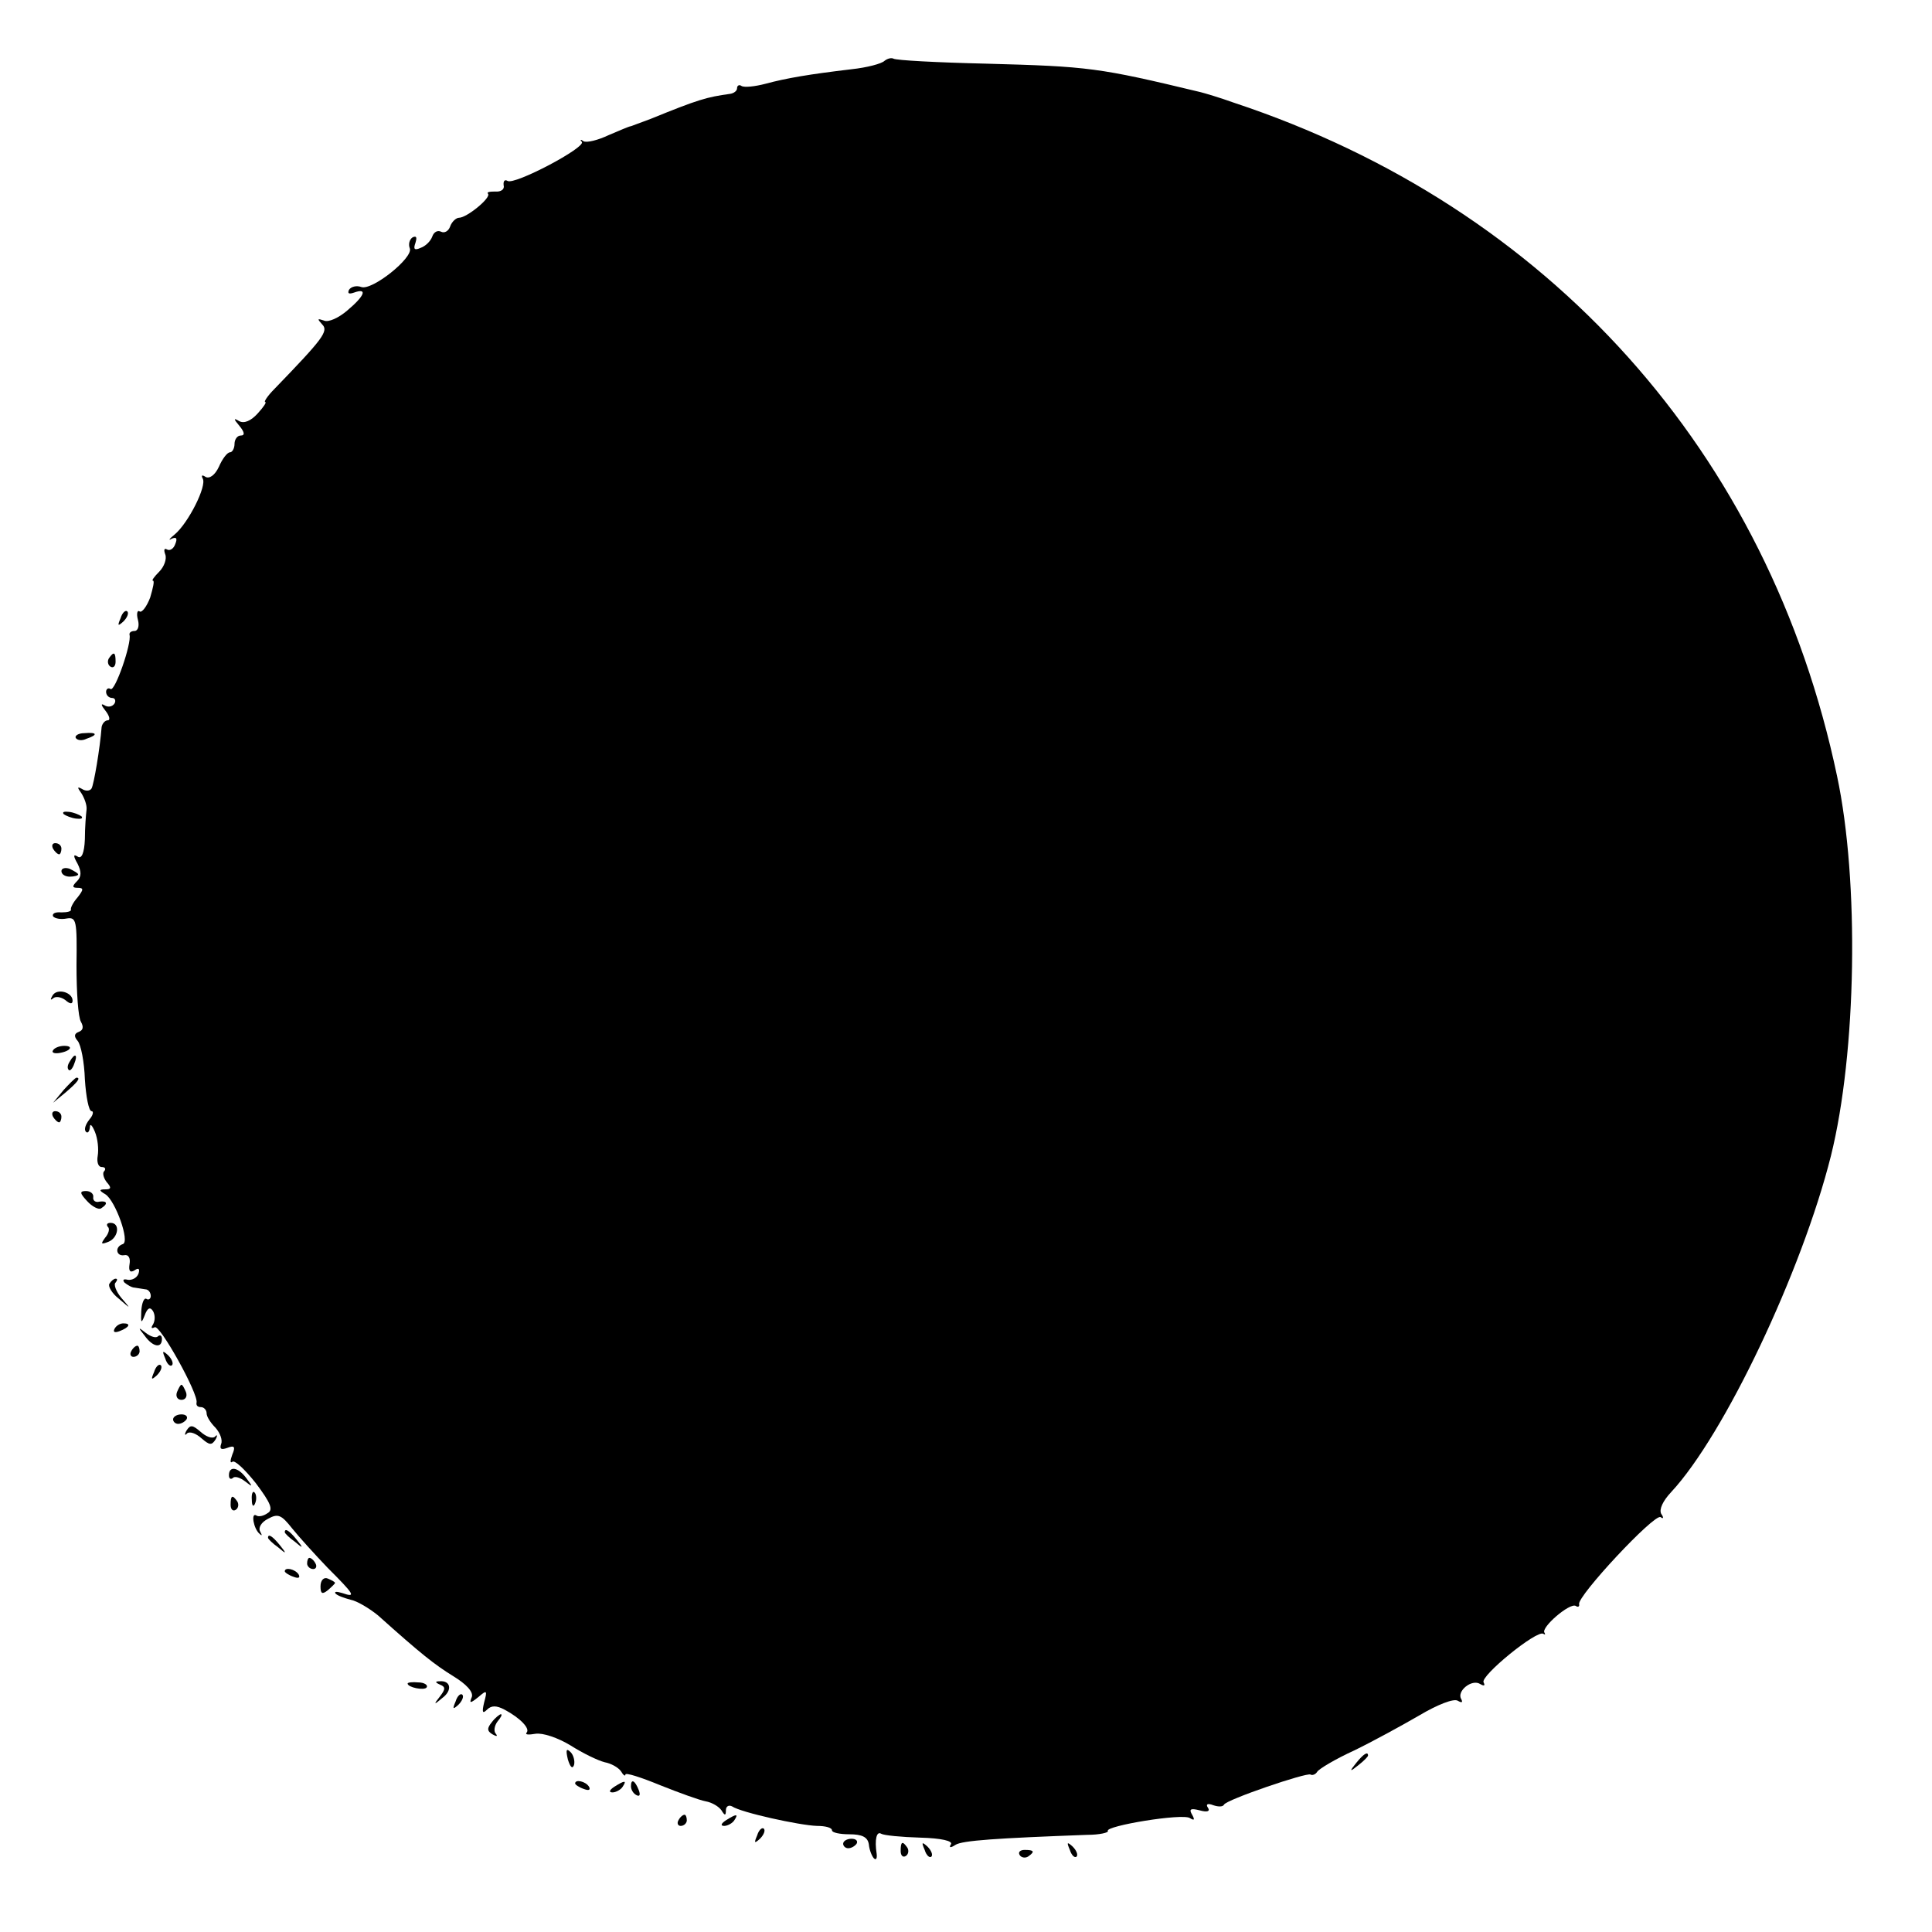
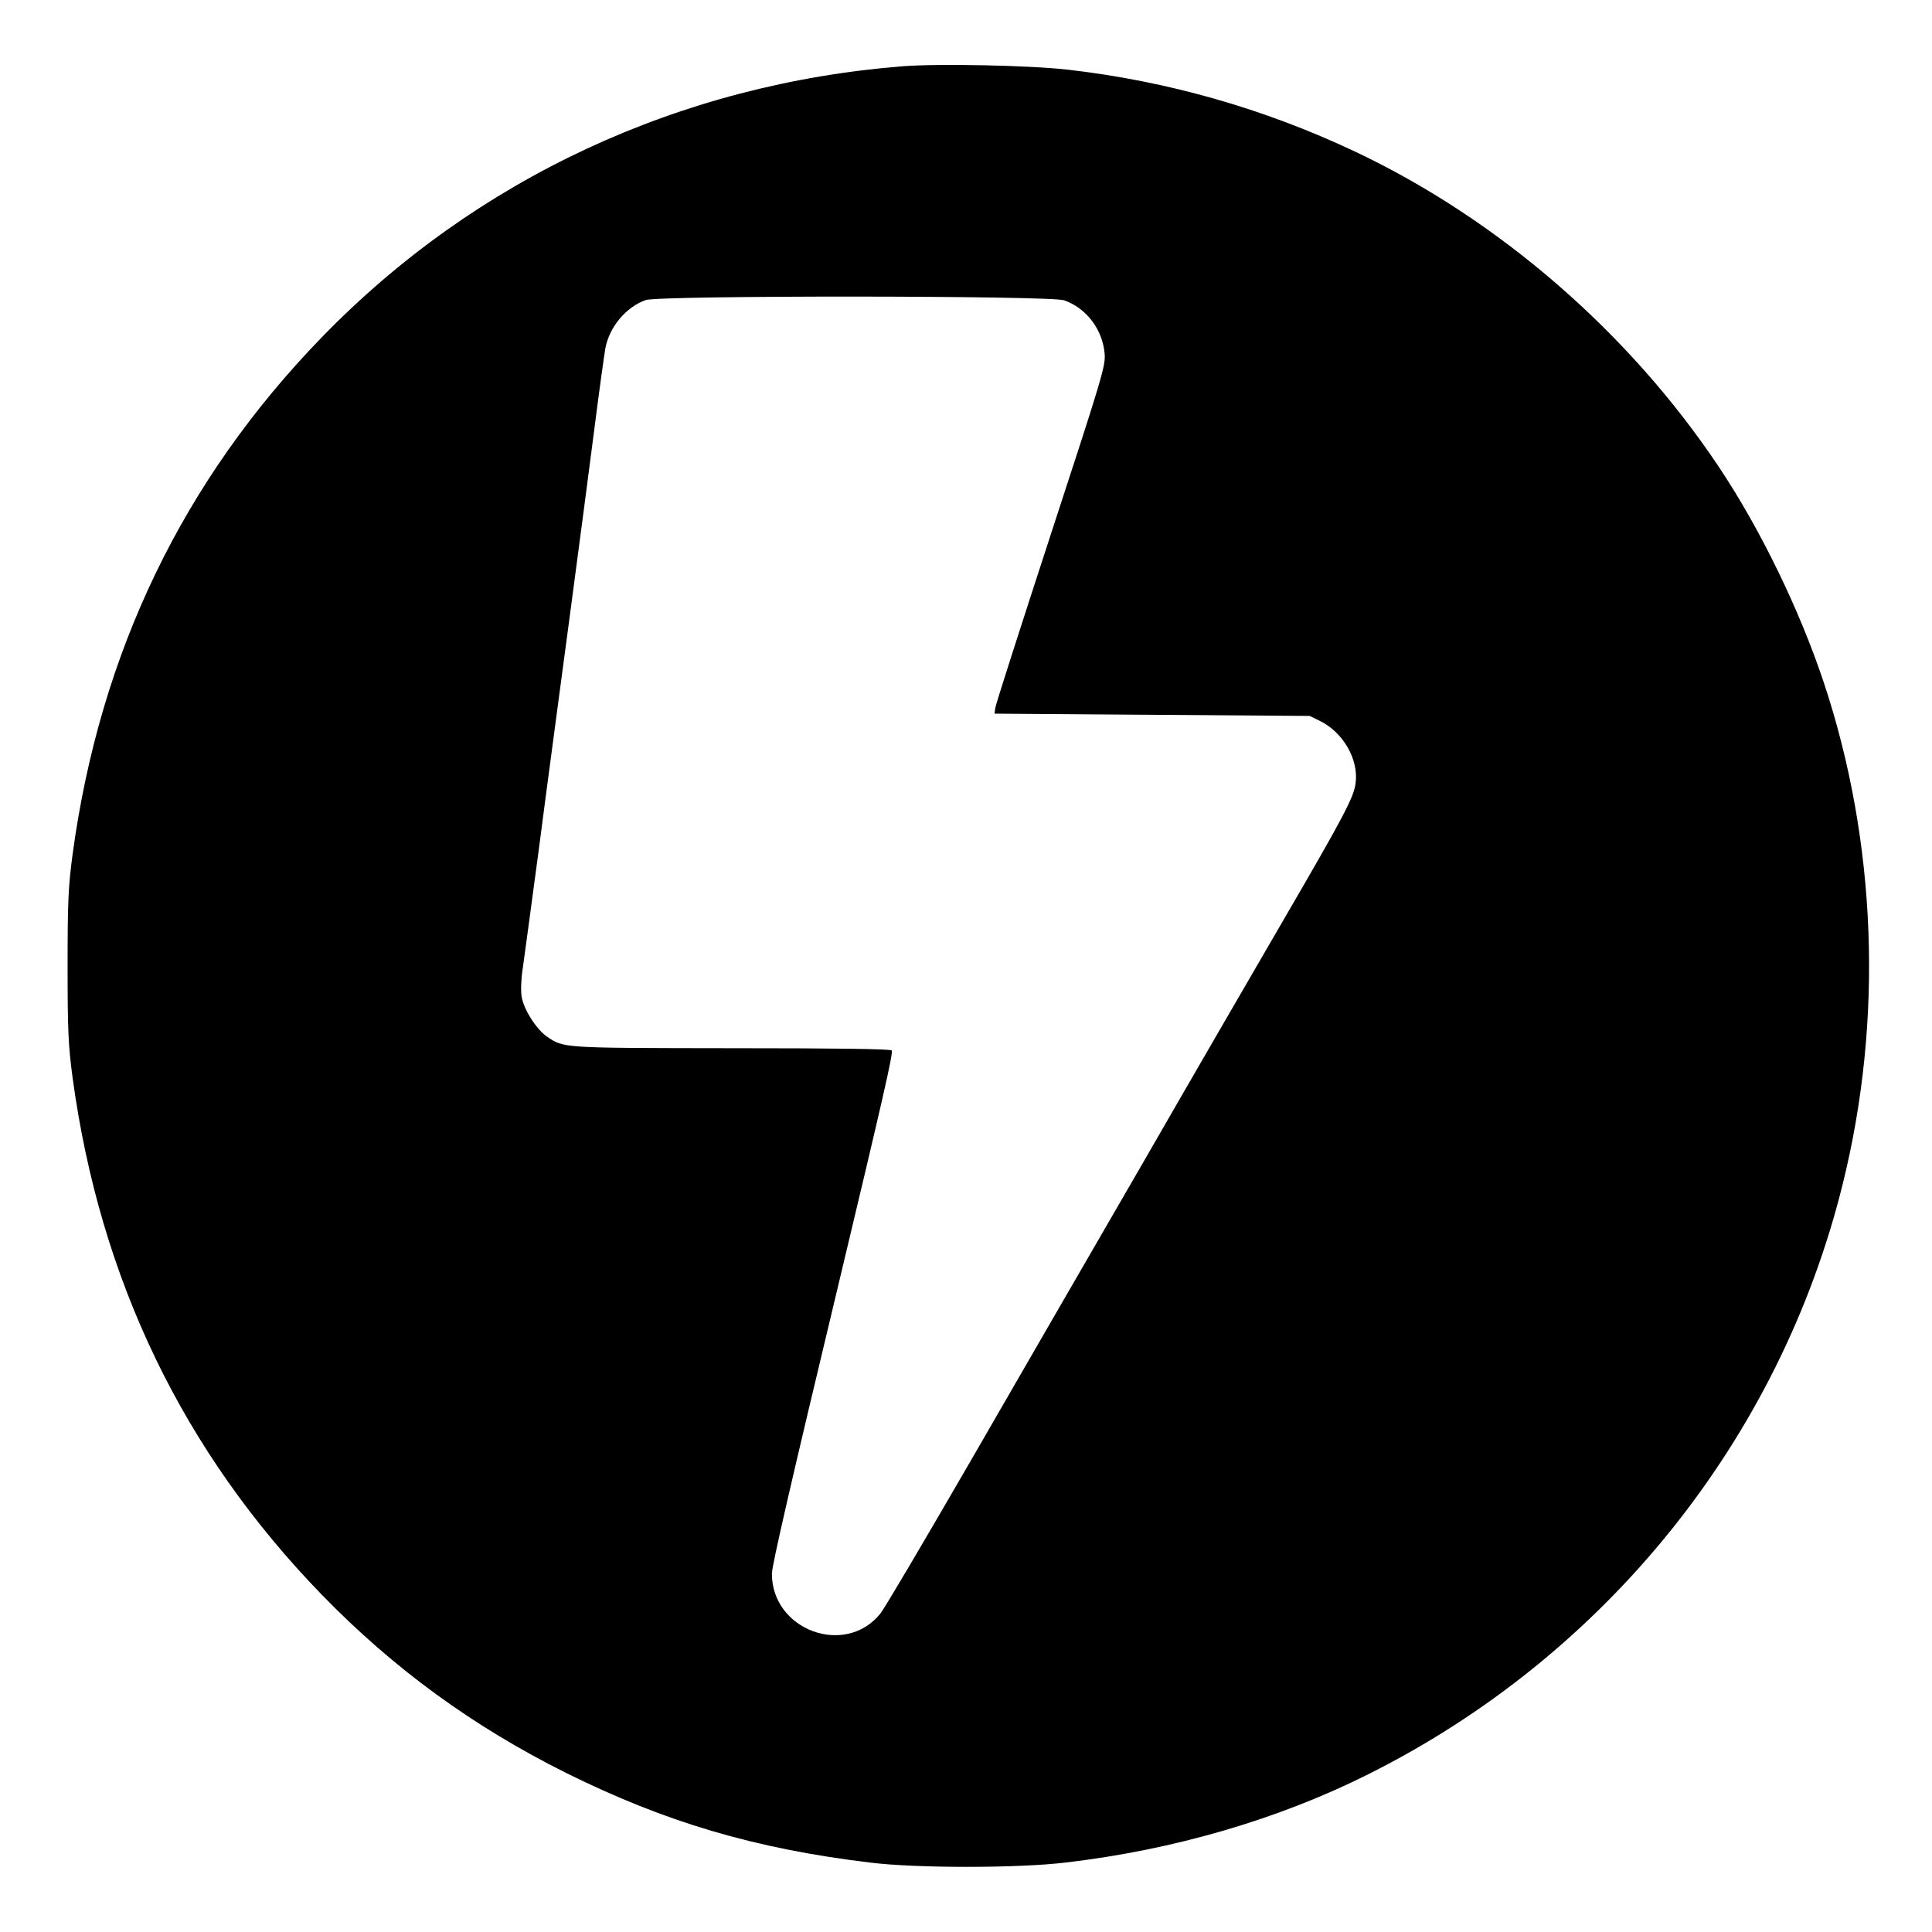
- <svg xmlns="http://www.w3.org/2000/svg" version="1.0" width="346pt" height="346pt" viewBox="0 0 346 346" preserveAspectRatio="xMidYMid meet">
-   <g transform="translate(0,346) scale(0.1,-0.1)" fill="#000000" stroke="none">
-     <path d="M1584 3351 c-5 -5 -31 -12 -59 -15 -76 -9 -117 -16 -154 -26 -19 -5 -38 -7 -43 -4 -4 3 -8 1 -8 -4 0 -5 -6 -9 -12 -10 -43 -6 -57 -10 -143 -45 -16 -6 -32 -12 -35 -13 -3 0 -21 -8 -40 -16 -19 -9 -39 -14 -45 -11 -5 4 -7 3 -3 -1 8 -10 -121 -78 -133 -70 -5 3 -8 0 -7 -8 2 -7 -5 -12 -15 -11 -10 0 -16 -1 -13 -4 6 -7 -38 -43 -52 -43 -5 0 -13 -7 -16 -16 -3 -8 -10 -12 -16 -9 -6 3 -13 0 -16 -9 -3 -8 -12 -17 -21 -20 -11 -5 -13 -2 -9 9 3 10 2 13 -5 10 -6 -4 -8 -13 -5 -20 6 -17 -68 -76 -87 -69 -8 3 -18 1 -22 -5 -3 -7 0 -8 9 -5 25 9 19 -6 -12 -32 -15 -13 -34 -22 -42 -18 -12 4 -12 3 -3 -7 12 -12 1 -26 -85 -115 -13 -13 -20 -24 -17 -24 3 0 -3 -9 -14 -21 -12 -13 -24 -18 -33 -13 -10 6 -10 4 1 -9 9 -11 10 -17 2 -17 -6 0 -11 -7 -11 -15 0 -8 -4 -15 -8 -15 -5 0 -14 -12 -20 -26 -7 -15 -17 -22 -24 -18 -6 4 -8 3 -5 -3 8 -13 -26 -80 -50 -100 -10 -8 -12 -12 -6 -8 9 4 11 1 7 -9 -3 -9 -10 -13 -15 -10 -5 3 -6 -1 -3 -9 3 -8 -2 -22 -11 -31 -9 -9 -14 -16 -11 -16 3 0 0 -13 -5 -30 -6 -16 -15 -28 -19 -25 -4 3 -6 -4 -3 -15 3 -11 0 -20 -6 -20 -6 0 -10 -3 -9 -7 4 -15 -26 -102 -34 -97 -4 3 -8 0 -8 -5 0 -6 5 -11 11 -11 5 0 7 -5 4 -10 -4 -6 -12 -7 -18 -3 -7 4 -6 0 2 -10 7 -9 9 -17 4 -17 -5 0 -10 -6 -11 -12 -3 -39 -14 -103 -18 -110 -3 -5 -11 -5 -17 -1 -9 5 -9 3 -1 -8 5 -8 10 -21 9 -29 -1 -8 -3 -32 -3 -53 -1 -25 -6 -36 -13 -31 -8 5 -8 1 0 -13 7 -14 7 -23 -1 -31 -9 -9 -9 -12 1 -12 11 0 11 -3 0 -17 -8 -9 -13 -19 -12 -22 1 -3 -6 -5 -17 -5 -11 1 -17 -2 -15 -7 3 -4 14 -6 24 -4 18 3 19 -3 18 -84 0 -48 3 -93 8 -101 5 -9 4 -15 -4 -18 -8 -3 -9 -8 -2 -16 6 -7 12 -38 13 -69 2 -31 7 -57 12 -57 4 0 3 -7 -4 -15 -7 -9 -10 -18 -6 -22 3 -3 6 0 7 8 0 8 4 4 9 -8 5 -12 7 -31 5 -43 -2 -11 1 -20 7 -20 6 0 8 -3 5 -7 -4 -3 -2 -12 4 -20 9 -10 8 -13 -2 -13 -12 0 -12 -2 0 -9 18 -12 44 -85 31 -89 -15 -5 -12 -22 2 -20 8 2 12 -5 10 -16 -2 -12 1 -16 9 -11 7 5 10 3 7 -6 -3 -8 -12 -12 -19 -11 -8 2 -10 0 -6 -5 5 -4 13 -9 18 -9 5 -1 14 -2 19 -3 6 0 10 -6 10 -12 0 -5 -4 -8 -8 -5 -4 2 -8 -7 -9 -22 -1 -22 0 -23 6 -8 5 14 10 16 15 8 4 -7 4 -17 0 -24 -4 -6 -3 -8 3 -5 9 6 79 -120 75 -135 -1 -5 2 -8 8 -8 5 0 10 -5 10 -11 0 -6 7 -17 16 -26 8 -9 13 -22 10 -29 -3 -9 0 -11 11 -7 13 5 15 2 9 -12 -4 -11 -4 -16 0 -13 4 4 22 -13 42 -38 27 -36 32 -48 21 -54 -7 -5 -16 -7 -20 -4 -10 6 -5 -24 6 -33 4 -4 5 -3 1 4 -4 7 2 17 14 23 18 10 24 7 43 -17 12 -15 41 -47 64 -71 47 -47 52 -54 26 -45 -10 3 -15 3 -12 -1 4 -4 16 -8 27 -11 11 -2 33 -15 49 -28 77 -69 101 -88 135 -109 23 -14 36 -28 33 -37 -5 -12 -3 -12 12 0 15 13 16 12 10 -10 -4 -17 -3 -21 5 -13 8 8 17 8 32 0 28 -15 46 -34 39 -41 -3 -4 4 -4 16 -2 13 2 40 -7 63 -21 22 -14 49 -27 61 -30 11 -2 24 -9 29 -16 4 -7 8 -10 8 -6 0 4 28 -5 62 -19 35 -14 71 -27 82 -29 11 -2 23 -9 28 -16 6 -10 8 -10 8 0 0 7 5 10 11 7 16 -11 121 -34 152 -35 15 0 27 -3 27 -8 0 -4 14 -7 31 -7 23 0 33 -5 35 -18 1 -11 6 -22 9 -25 4 -4 6 0 5 8 -4 26 0 41 8 36 5 -3 36 -6 70 -7 38 -1 59 -6 55 -12 -4 -6 -1 -7 8 -1 12 8 75 12 236 18 22 0 39 4 37 7 -5 9 134 32 147 23 8 -5 9 -3 4 6 -6 10 -3 12 13 8 14 -4 20 -2 15 5 -4 6 0 8 10 4 9 -3 17 -3 19 1 4 9 148 58 155 54 3 -2 9 0 12 5 3 5 33 23 66 38 33 16 86 45 117 63 32 19 62 31 69 26 7 -4 9 -3 6 3 -9 14 19 37 34 27 7 -4 9 -3 6 3 -7 11 96 95 107 87 3 -2 4 -1 2 2 -7 9 45 54 56 48 4 -3 7 -1 6 3 -4 14 135 163 146 156 5 -4 6 -1 1 6 -4 8 3 23 18 39 95 102 234 395 286 602 46 185 51 492 11 680 -122 580 -516 1019 -1080 1206 -25 9 -52 17 -60 19 -183 44 -200 46 -384 51 -87 2 -162 6 -166 9 -4 2 -11 0 -16 -4z" />
-     <path d="M216 2353 c-6 -14 -5 -15 5 -6 7 7 10 15 7 18 -3 3 -9 -2 -12 -12z" />
-     <path d="M195 2281 c-3 -5 -2 -12 3 -15 5 -3 9 1 9 9 0 17 -3 19 -12 6z" />
-     <path d="M136 2138 c3 -4 11 -5 19 -1 21 7 19 12 -4 10 -11 0 -18 -5 -15 -9z" />
-     <path d="M114 2002 c4 -3 14 -7 22 -8 9 -1 13 0 10 4 -4 3 -14 7 -22 8 -9 1 -13 0 -10 -4z" />
-     <path d="M95 1940 c3 -5 8 -10 11 -10 2 0 4 5 4 10 0 6 -5 10 -11 10 -5 0 -7 -4 -4 -10z" />
-     <path d="M110 1900 c0 -6 7 -10 15 -10 8 0 15 2 15 4 0 2 -7 6 -15 10 -8 3 -15 1 -15 -4z" />
-     <path d="M94 1677 c-4 -7 -4 -9 1 -5 4 4 14 3 22 -3 8 -7 13 -8 13 -1 0 15 -28 23 -36 9z" />
-     <path d="M95 1579 c-3 -4 2 -6 10 -5 21 3 28 13 10 13 -9 0 -18 -4 -20 -8z" />
-     <path d="M125 1559 c-4 -6 -5 -12 -2 -15 2 -3 7 2 10 11 7 17 1 20 -8 4z" />
-     <path d="M114 1508 l-19 -23 23 19 c21 18 27 26 19 26 -2 0 -12 -10 -23 -22z" />
-     <path d="M95 1460 c3 -5 8 -10 11 -10 2 0 4 5 4 10 0 6 -5 10 -11 10 -5 0 -7 -4 -4 -10z" />
-     <path d="M156 1309 c9 -10 21 -16 25 -13 13 8 11 14 -3 12 -7 -2 -12 2 -11 8 1 6 -5 11 -13 11 -12 0 -11 -4 2 -18z" />
-     <path d="M193 1263 c4 -3 2 -12 -5 -20 -8 -11 -7 -12 6 -7 18 7 22 34 4 34 -6 0 -8 -3 -5 -7z" />
-     <path d="M196 1161 c-3 -4 4 -17 17 -27 22 -19 22 -19 4 2 -9 11 -14 24 -10 27 3 4 4 7 0 7 -3 0 -8 -4 -11 -9z" />
-     <path d="M205 1080 c-3 -6 1 -7 9 -4 18 7 21 14 7 14 -6 0 -13 -4 -16 -10z" />
-     <path d="M259 1068 c15 -21 31 -23 31 -6 0 6 -3 8 -7 5 -3 -4 -13 -1 -22 6 -14 11 -14 10 -2 -5z" />
-     <path d="M235 1040 c-3 -5 -1 -10 4 -10 6 0 11 5 11 10 0 6 -2 10 -4 10 -3 0 -8 -4 -11 -10z" />
-     <path d="M296 1027 c3 -10 9 -15 12 -12 3 3 0 11 -7 18 -10 9 -11 8 -5 -6z" />
-     <path d="M276 1003 c-6 -14 -5 -15 5 -6 7 7 10 15 7 18 -3 3 -9 -2 -12 -12z" />
-     <path d="M317 967 c-3 -8 1 -14 8 -14 7 0 11 6 8 14 -3 7 -6 13 -8 13 -2 0 -5 -6 -8 -13z" />
-     <path d="M310 918 c0 -4 4 -8 9 -8 6 0 12 4 15 8 3 5 -1 9 -9 9 -8 0 -15 -4 -15 -9z" />
-     <path d="M334 898 c-4 -7 -3 -10 1 -5 5 4 16 0 26 -9 14 -12 18 -13 25 -2 4 7 3 10 -1 5 -5 -4 -16 0 -26 9 -14 12 -18 13 -25 2z" />
-     <path d="M410 818 c0 -6 3 -8 7 -5 3 4 13 1 22 -6 14 -11 14 -10 2 6 -15 20 -31 22 -31 5z" />
-     <path d="M451 774 c0 -11 3 -14 6 -6 3 7 2 16 -1 19 -3 4 -6 -2 -5 -13z" />
-     <path d="M413 765 c0 -8 4 -12 9 -9 5 3 6 10 3 15 -9 13 -12 11 -12 -6z" />
-     <path d="M510 716 c0 -2 8 -10 18 -17 15 -13 16 -12 3 4 -13 16 -21 21 -21 13z" />
-     <path d="M480 706 c0 -2 8 -10 18 -17 15 -13 16 -12 3 4 -13 16 -21 21 -21 13z" />
-     <path d="M550 660 c0 -5 5 -10 11 -10 5 0 7 5 4 10 -3 6 -8 10 -11 10 -2 0 -4 -4 -4 -10z" />
-     <path d="M510 646 c0 -2 7 -7 16 -10 8 -3 12 -2 9 4 -6 10 -25 14 -25 6z" />
-     <path d="M574 619 c0 -13 3 -15 13 -7 7 6 13 12 13 13 0 2 -6 5 -13 8 -7 3 -13 -3 -13 -14z" />
-     <path d="M730 445 c0 -7 30 -13 34 -7 3 4 -4 9 -15 9 -10 1 -19 0 -19 -2z" />
-     <path d="M788 443 c10 -4 10 -8 0 -21 -12 -15 -11 -16 4 -3 19 14 15 32 -5 30 -8 0 -8 -2 1 -6z" />
-     <path d="M816 413 c-6 -14 -5 -15 5 -6 7 7 10 15 7 18 -3 3 -9 -2 -12 -12z" />
-     <path d="M881 376 c-9 -11 -9 -16 1 -22 7 -4 10 -4 6 1 -4 4 -3 14 3 22 6 7 9 13 6 13 -2 0 -10 -6 -16 -14z" />
-     <path d="M1017 309 c4 -13 8 -18 11 -10 2 7 -1 18 -6 23 -8 8 -9 4 -5 -13z" />
-     <path d="M2429 303 c-13 -16 -12 -17 4 -4 9 7 17 15 17 17 0 8 -8 3 -21 -13z" />
-     <path d="M1030 266 c0 -2 7 -7 16 -10 8 -3 12 -2 9 4 -6 10 -25 14 -25 6z" />
-     <path d="M1100 260 c-9 -6 -10 -10 -3 -10 6 0 15 5 18 10 8 12 4 12 -15 0z" />
-     <path d="M1130 261 c0 -6 4 -13 10 -16 6 -3 7 1 4 9 -7 18 -14 21 -14 7z" />
-     <path d="M1215 200 c-3 -5 -1 -10 4 -10 6 0 11 5 11 10 0 6 -2 10 -4 10 -3 0 -8 -4 -11 -10z" />
-     <path d="M1300 200 c-9 -6 -10 -10 -3 -10 6 0 15 5 18 10 8 12 4 12 -15 0z" />
-     <path d="M1356 173 c-6 -14 -5 -15 5 -6 7 7 10 15 7 18 -3 3 -9 -2 -12 -12z" />
-     <path d="M1510 158 c0 -4 4 -8 9 -8 6 0 12 4 15 8 3 5 -1 9 -9 9 -8 0 -15 -4 -15 -9z" />
-     <path d="M1613 145 c0 -8 4 -12 9 -9 5 3 6 10 3 15 -9 13 -12 11 -12 -6z" />
-     <path d="M1656 147 c3 -10 9 -15 12 -12 3 3 0 11 -7 18 -10 9 -11 8 -5 -6z" />
-     <path d="M1916 147 c3 -10 9 -15 12 -12 3 3 0 11 -7 18 -10 9 -11 8 -5 -6z" />
-     <path d="M1826 138 c3 -5 10 -6 15 -3 13 9 11 12 -6 12 -8 0 -12 -4 -9 -9z" />
+ <svg xmlns="http://www.w3.org/2000/svg" version="1.0" width="846pt" height="846pt" viewBox="0 0 846 846" preserveAspectRatio="xMidYMid meet">
+   <g transform="translate(0,846) scale(0.1,-0.1)" fill="#000000" stroke="none">
+     <path d="M3955 8170 c-979 -77 -1872 -493 -2545 -1186 -608 -626 -972 -1381 -1092 -2264 -19 -142 -22 -209 -22 -490 0 -281 3 -348 22 -490 120 -883 484 -1638 1092 -2264 314 -323 661 -576 1070 -780 434 -215 824 -331 1330 -392 201 -25 645 -25 855 0 472 55 933 189 1329 388 1038 520 1799 1466 2075 2583 179 722 149 1501 -84 2200 -107 319 -276 667 -458 940 -394 590 -966 1085 -1595 1382 -399 188 -820 308 -1257 358 -167 19 -566 27 -720 15z m705 -1025 c97 -34 168 -128 177 -233 5 -53 -10 -102 -236 -793 -132 -405 -242 -747 -243 -760 l-3 -24 690 -5 690 -5 47 -23 c100 -50 168 -168 154 -271 -7 -61 -52 -146 -308 -586 -118 -203 -400 -689 -625 -1080 -226 -390 -569 -984 -763 -1320 -194 -335 -367 -629 -386 -652 -154 -189 -474 -71 -474 176 0 35 83 396 295 1281 187 783 237 999 230 1010 -4 7 -246 10 -703 10 -745 1 -732 0 -807 51 -47 32 -103 121 -111 176 -4 25 -2 80 5 122 6 42 38 279 71 526 32 248 93 702 134 1010 41 308 91 688 111 845 20 157 41 308 46 336 18 93 90 179 176 210 59 21 1773 20 1833 -1z" />
  </g>
</svg>
